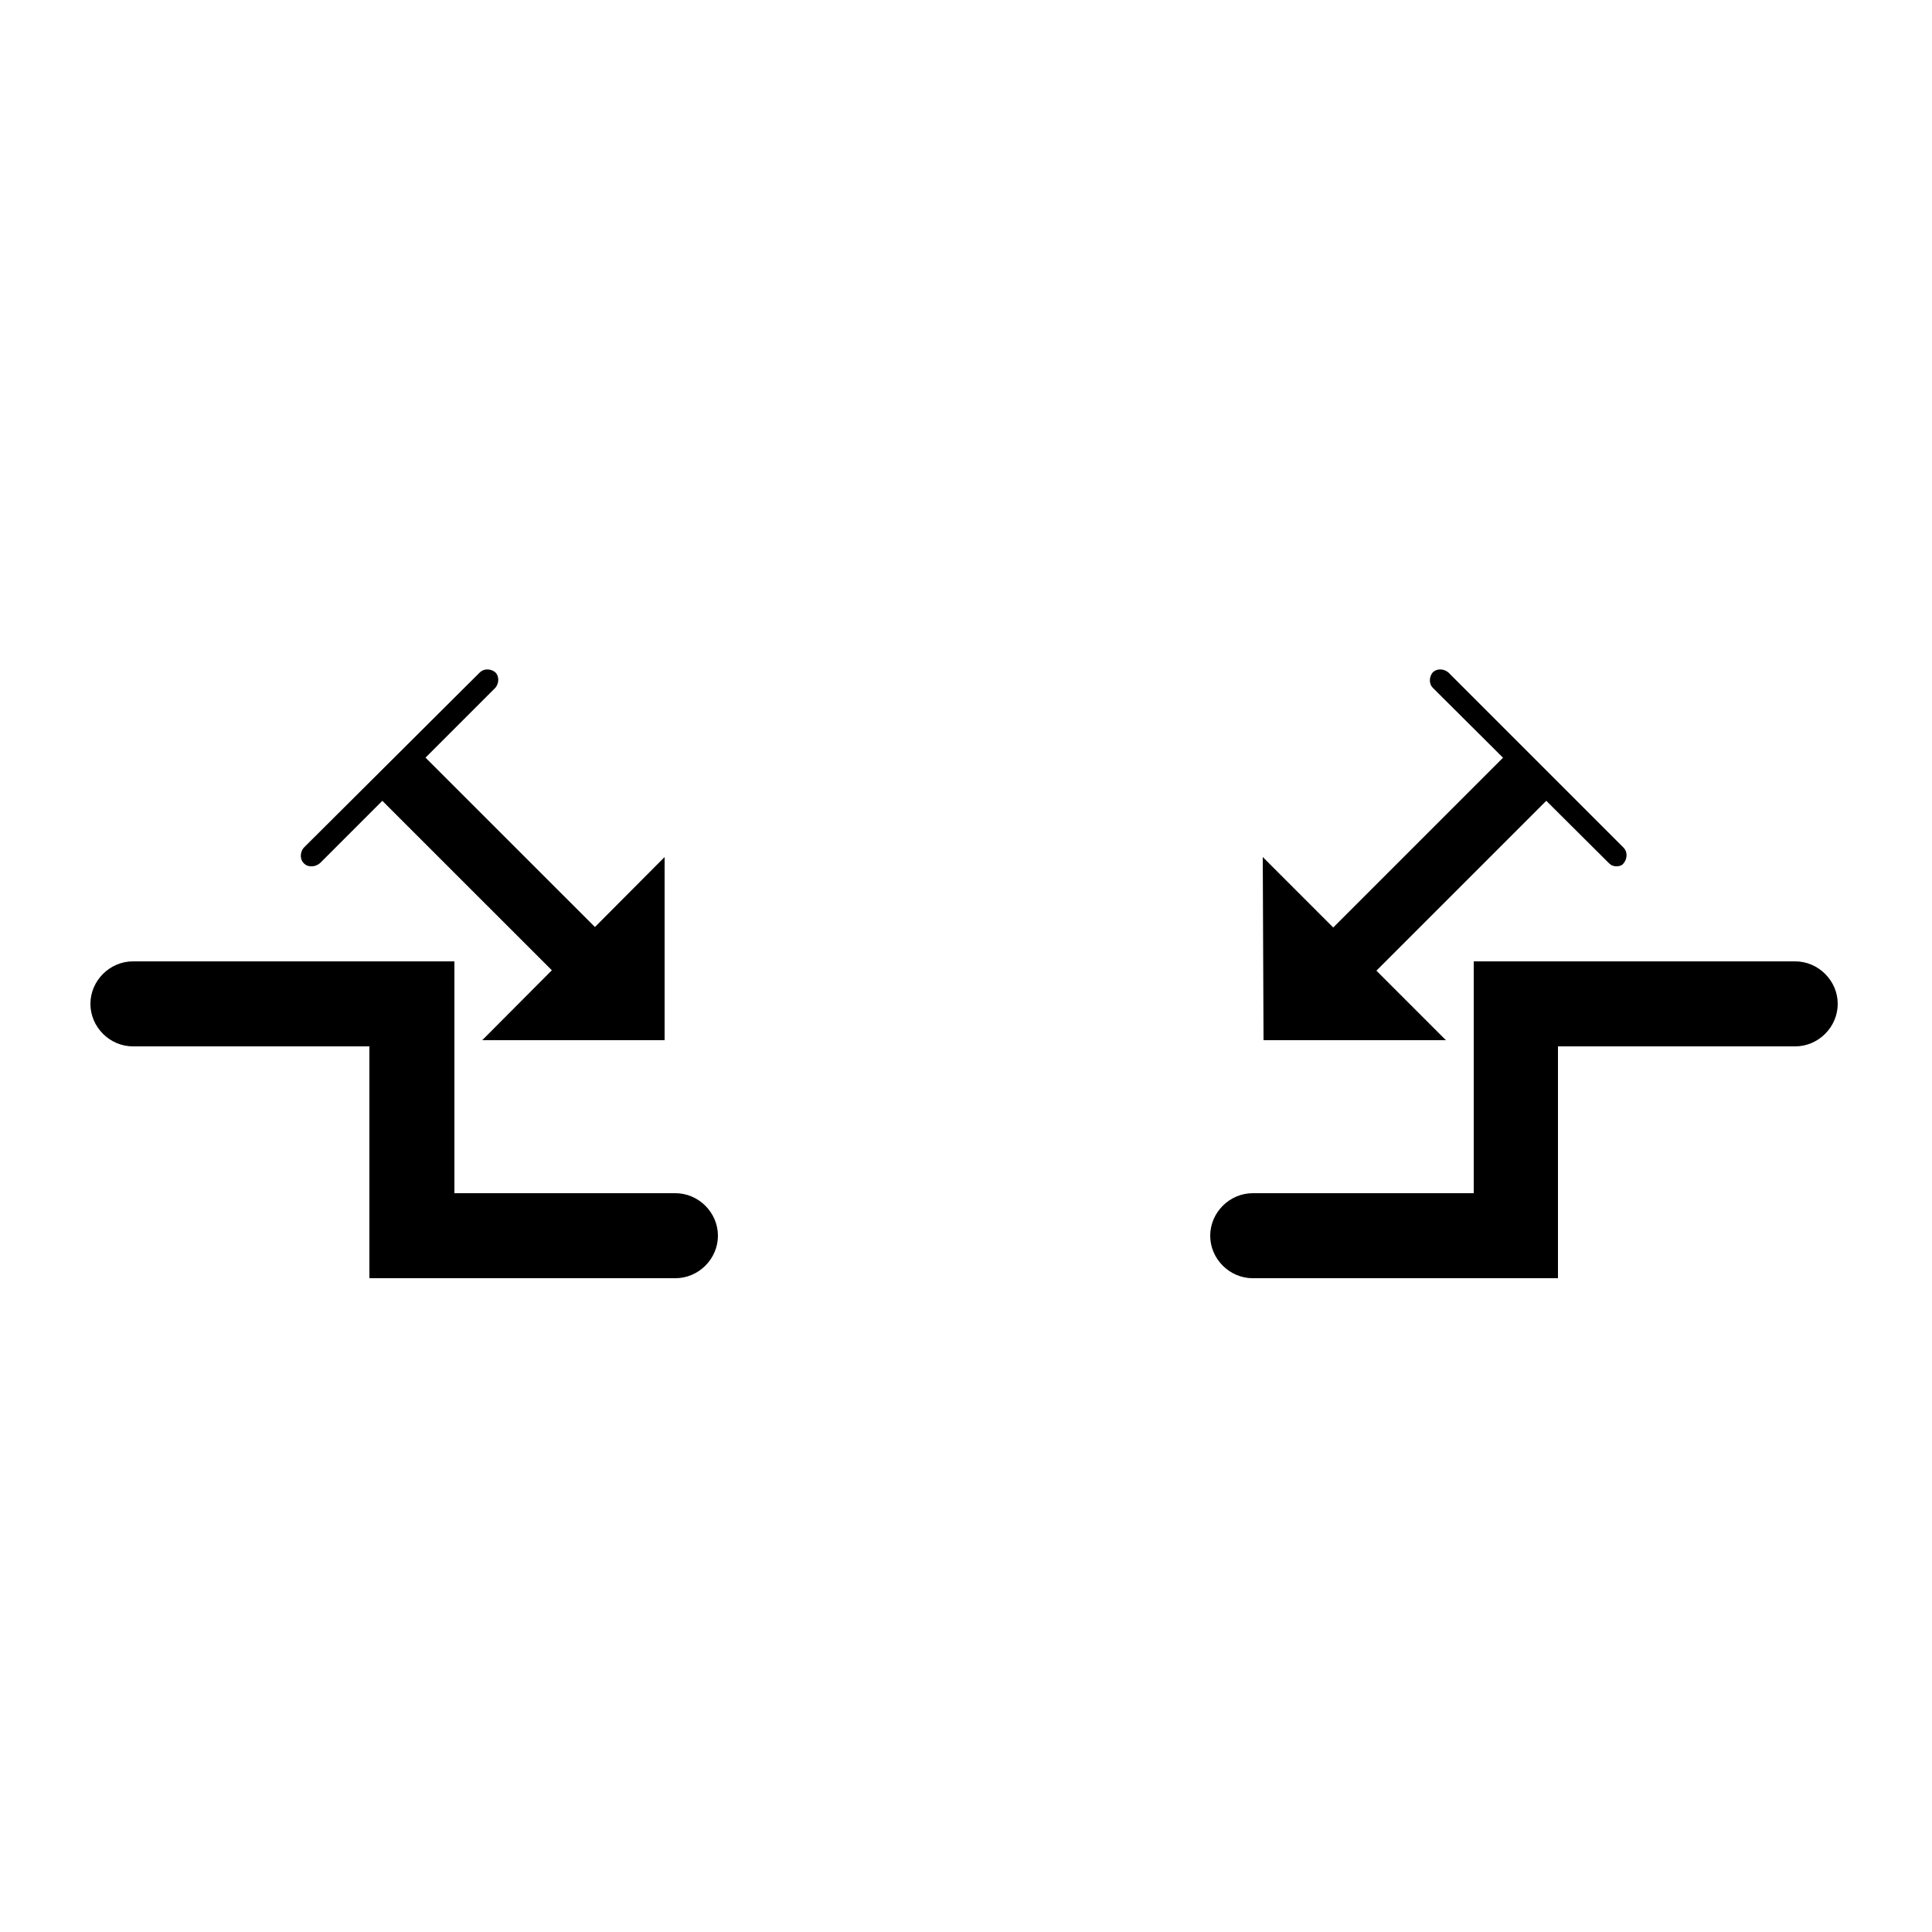
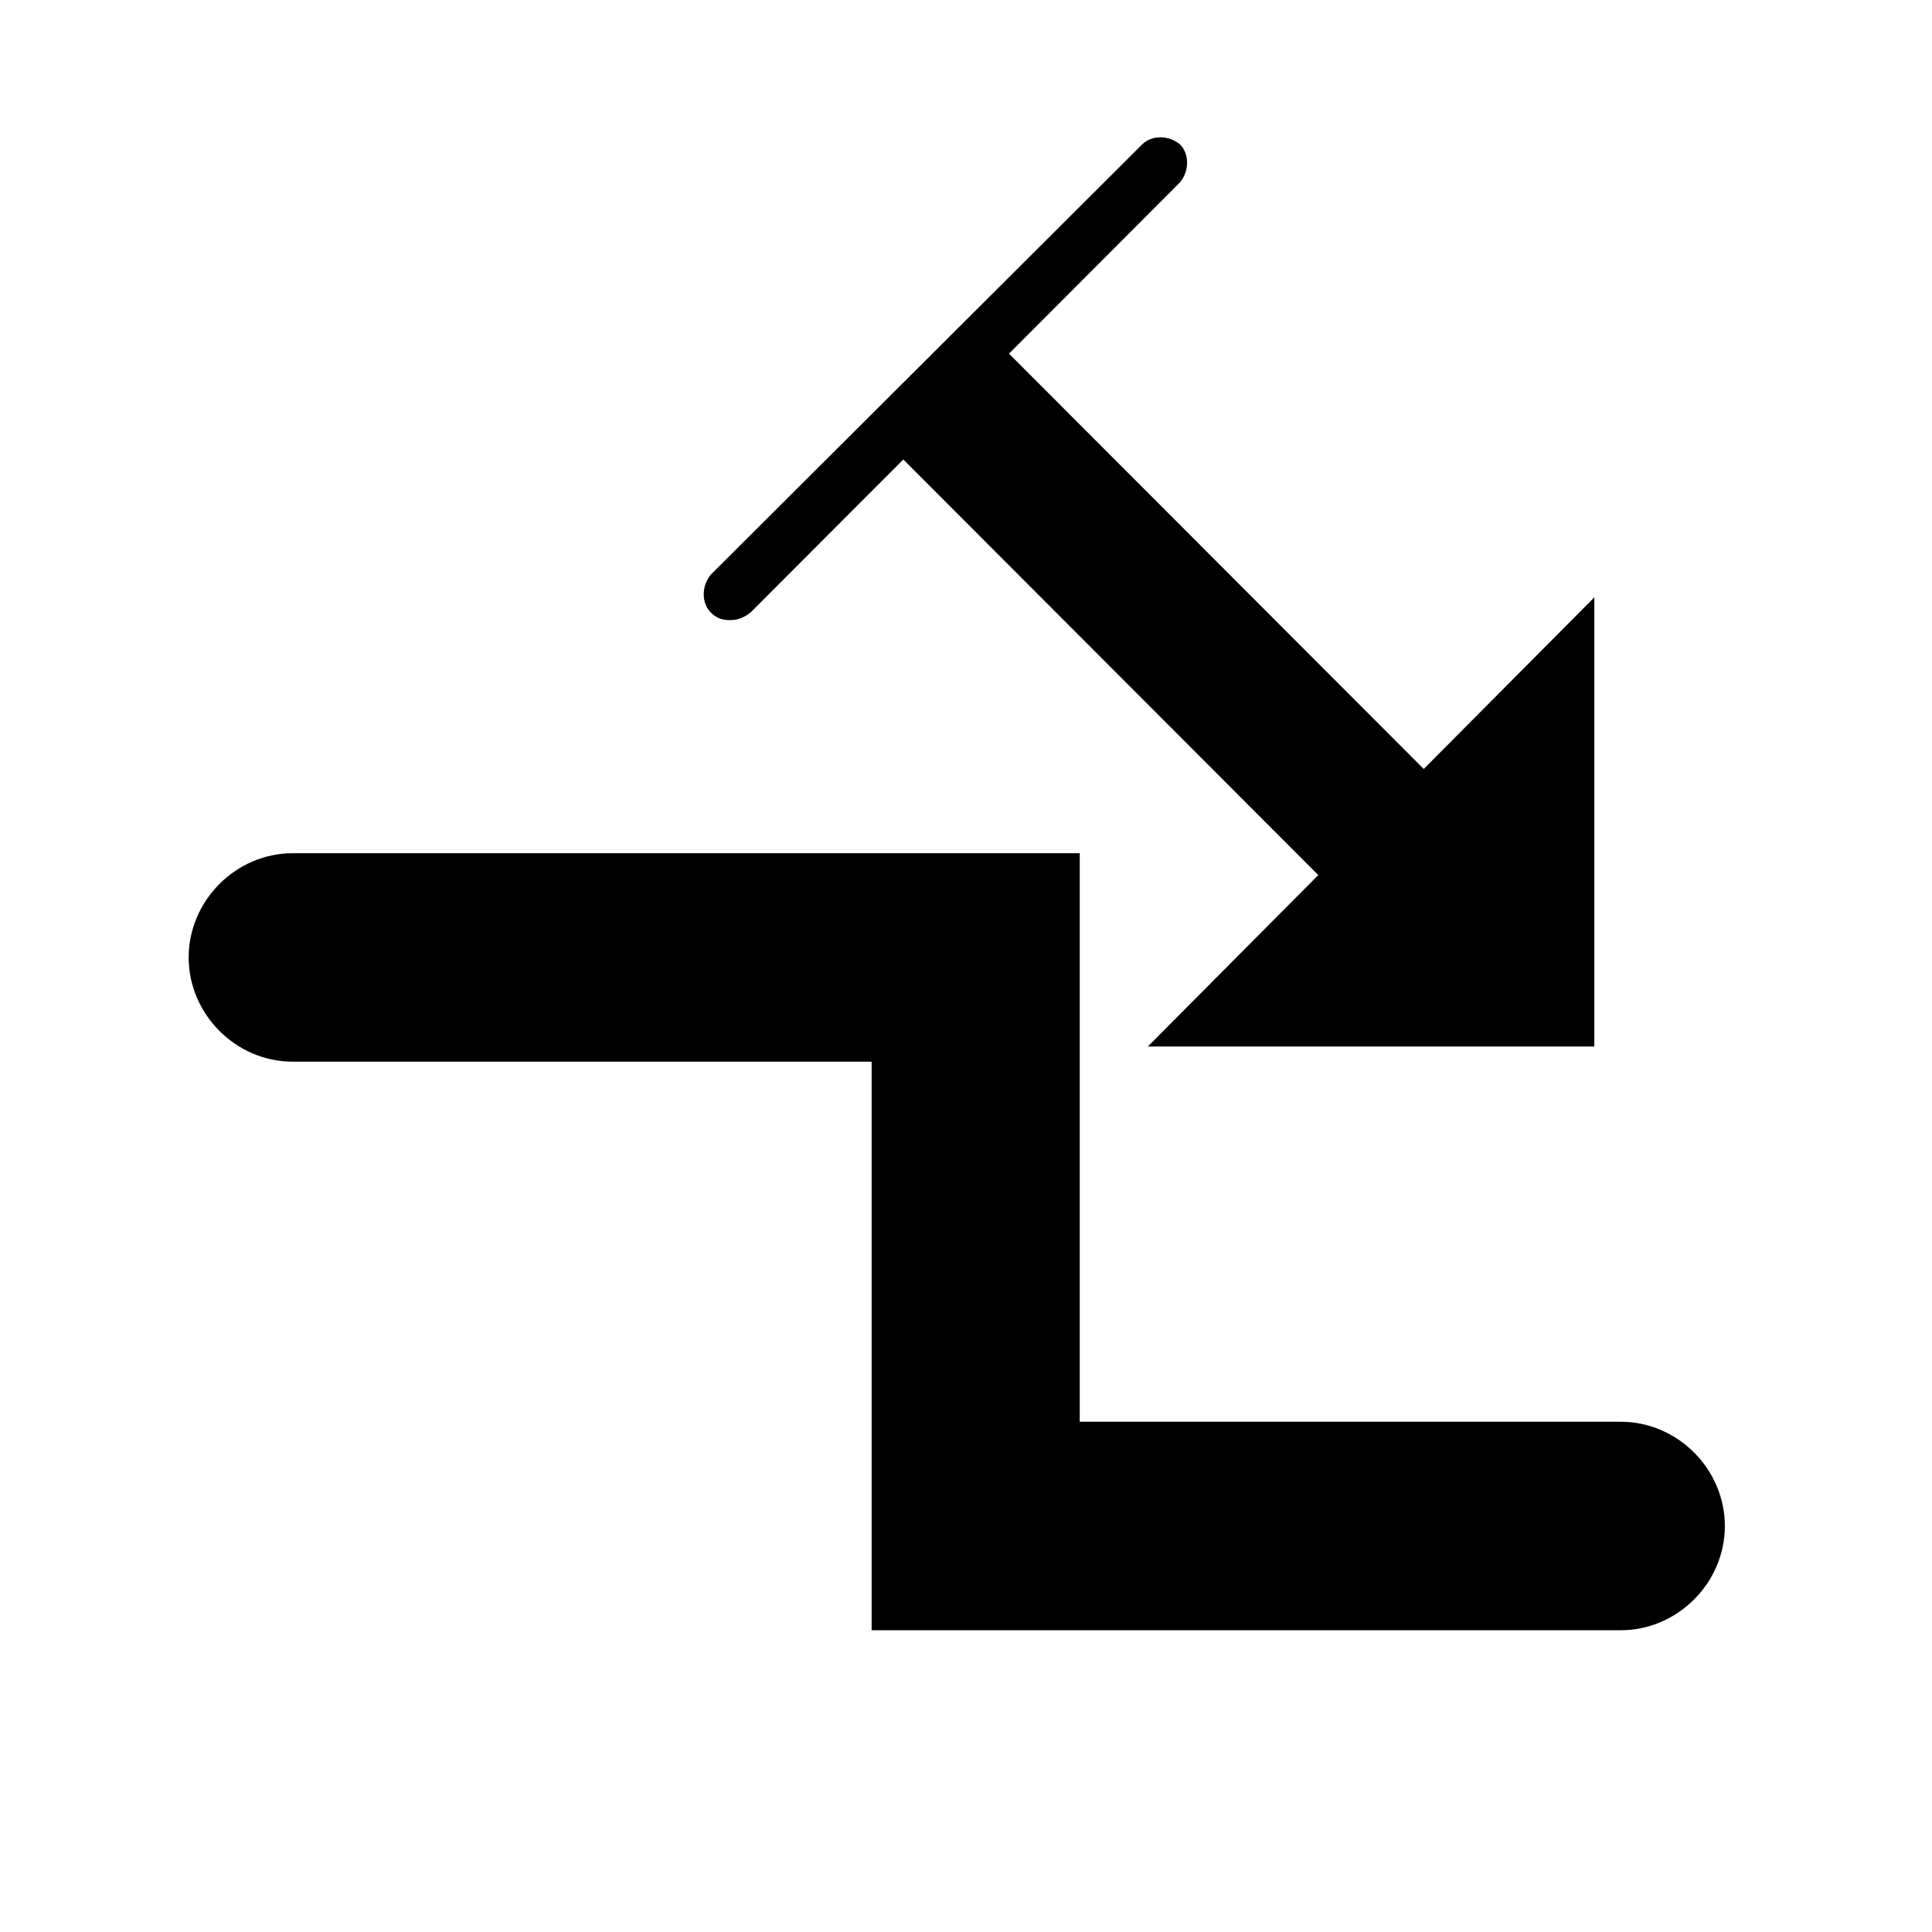
<svg xmlns="http://www.w3.org/2000/svg" version="1.1" id="Layer_1" x="0px" y="0px" viewBox="0 0 250 250" style="enable-background:new 0 0 250 250;" xml:space="preserve">
-   <g id="XMLID_28_">
-     <g id="XMLID_30_">
-       <g id="XMLID_32_">
-         <path id="XMLID_16_" d="M173.7,125.7c-0.4,0-0.7-0.1-1-0.4c-0.5-0.5-0.5-1.4,0-2l9.2-9.2c0.5-0.5,1.4-0.5,2,0     c0.5,0.5,0.5,1.4,0,2l-9.2,9.2C174.4,125.6,174.1,125.7,173.7,125.7z" />
-         <g id="XMLID_33_">
-           <polygon id="XMLID_15_" points="163.4,110.9 187.1,134.6 163.5,134.6     " />
+   <defs id="defs4468" />
+   <g id="XMLID_19_" transform="matrix(2.448088,0,0,2.452323,-4.230766,-194.6635)">
+     <g id="XMLID_21_">
+       <g id="XMLID_23_">
+         <path id="XMLID_11_" d="m 75.8,125.7 c -0.4,0 -0.7,-0.1 -1,-0.4 l -9.2,-9.2 c -0.5,-0.5 -0.5,-1.4 0,-2 0.5,-0.5 1.4,-0.5 2,0 l 9.2,9.2 c 0.5,0.5 0.5,1.4 0,2 -0.3,0.3 -0.7,0.4 -1,0.4 z" />
+         <g id="XMLID_24_">
+           <polygon id="XMLID_10_" points="62.4,134.6 86,110.9 86,134.6 " />
        </g>
      </g>
-       <rect id="XMLID_14_" x="182" y="94.6" transform="matrix(0.7071 0.7071 -0.7071 0.7071 133.7577 -98.6062)" width="7.9" height="35.2" />
+       <rect id="XMLID_7_" x="46" y="108.2" transform="matrix(0.7072,0.707,-0.707,0.7072,97.9159,-12.1125)" width="35.2" height="7.9" />
    </g>
-     <path id="XMLID_13_" d="M209.2,112.1c-0.4,0-0.7-0.1-1-0.4L185.4,89c-0.5-0.5-0.5-1.4,0-2c0.5-0.5,1.4-0.5,2,0l22.7,22.7   c0.5,0.5,0.5,1.4,0,2C209.9,112,209.5,112.1,209.2,112.1z" />
+     <path id="XMLID_2_" d="m 40.3,112.1 c -0.4,0 -0.7,-0.1 -1,-0.4 -0.5,-0.5 -0.5,-1.4 0,-2 L 62.1,87 c 0.5,-0.5 1.4,-0.5 2,0 0.5,0.5 0.5,1.4 0,2 l -22.7,22.7 c -0.4,0.3 -0.7,0.4 -1.1,0.4 z" />
  </g>
-   <path id="XMLID_12_" d="M201.7,165.4h-39.6c-3,0-5.5-2.5-5.5-5.5c0-3,2.5-5.5,5.5-5.5h28.6v-30h41.6c3,0,5.5,2.5,5.5,5.5  c0,3-2.5,5.5-5.5,5.5h-30.7V165.4z" />
-   <g id="XMLID_19_">
-     <g id="XMLID_21_">
-       <g id="XMLID_23_">
-         <path id="XMLID_11_" d="M75.8,125.7c-0.4,0-0.7-0.1-1-0.4l-9.2-9.2c-0.5-0.5-0.5-1.4,0-2c0.5-0.5,1.4-0.5,2,0l9.2,9.2     c0.5,0.5,0.5,1.4,0,2C76.5,125.6,76.1,125.7,75.8,125.7z" />
-         <g id="XMLID_24_">
-           <polygon id="XMLID_10_" points="62.4,134.6 86,110.9 86,134.6     " />
-         </g>
-       </g>
-       <rect id="XMLID_7_" x="46" y="108.2" transform="matrix(0.7072 0.707 -0.707 0.7072 97.9159 -12.1125)" width="35.2" height="7.9" />
-     </g>
-     <path id="XMLID_2_" d="M40.3,112.1c-0.4,0-0.7-0.1-1-0.4c-0.5-0.5-0.5-1.4,0-2L62.1,87c0.5-0.5,1.4-0.5,2,0c0.5,0.5,0.5,1.4,0,2   l-22.7,22.7C41,112,40.7,112.1,40.3,112.1z" />
-   </g>
-   <path id="XMLID_1_" d="M87.4,165.4H47.8v-30H17.2c-3,0-5.5-2.5-5.5-5.5c0-3,2.5-5.5,5.5-5.5h41.6v30h28.6c3,0,5.5,2.5,5.5,5.5  C92.9,162.9,90.4,165.4,87.4,165.4z" />
+   <path id="XMLID_1_" d="m 209.732,210.951 -96.944,0 0,-73.57 -74.911,0 c -7.344,0 -13.464,-6.131 -13.464,-13.488 0,-7.357 6.12,-13.488 13.464,-13.488 l 101.84,0 0,73.57 70.015,0 c 7.344,0 13.464,6.131 13.464,13.488 0,7.357 -6.12,13.488 -13.464,13.488 z" />
</svg>
